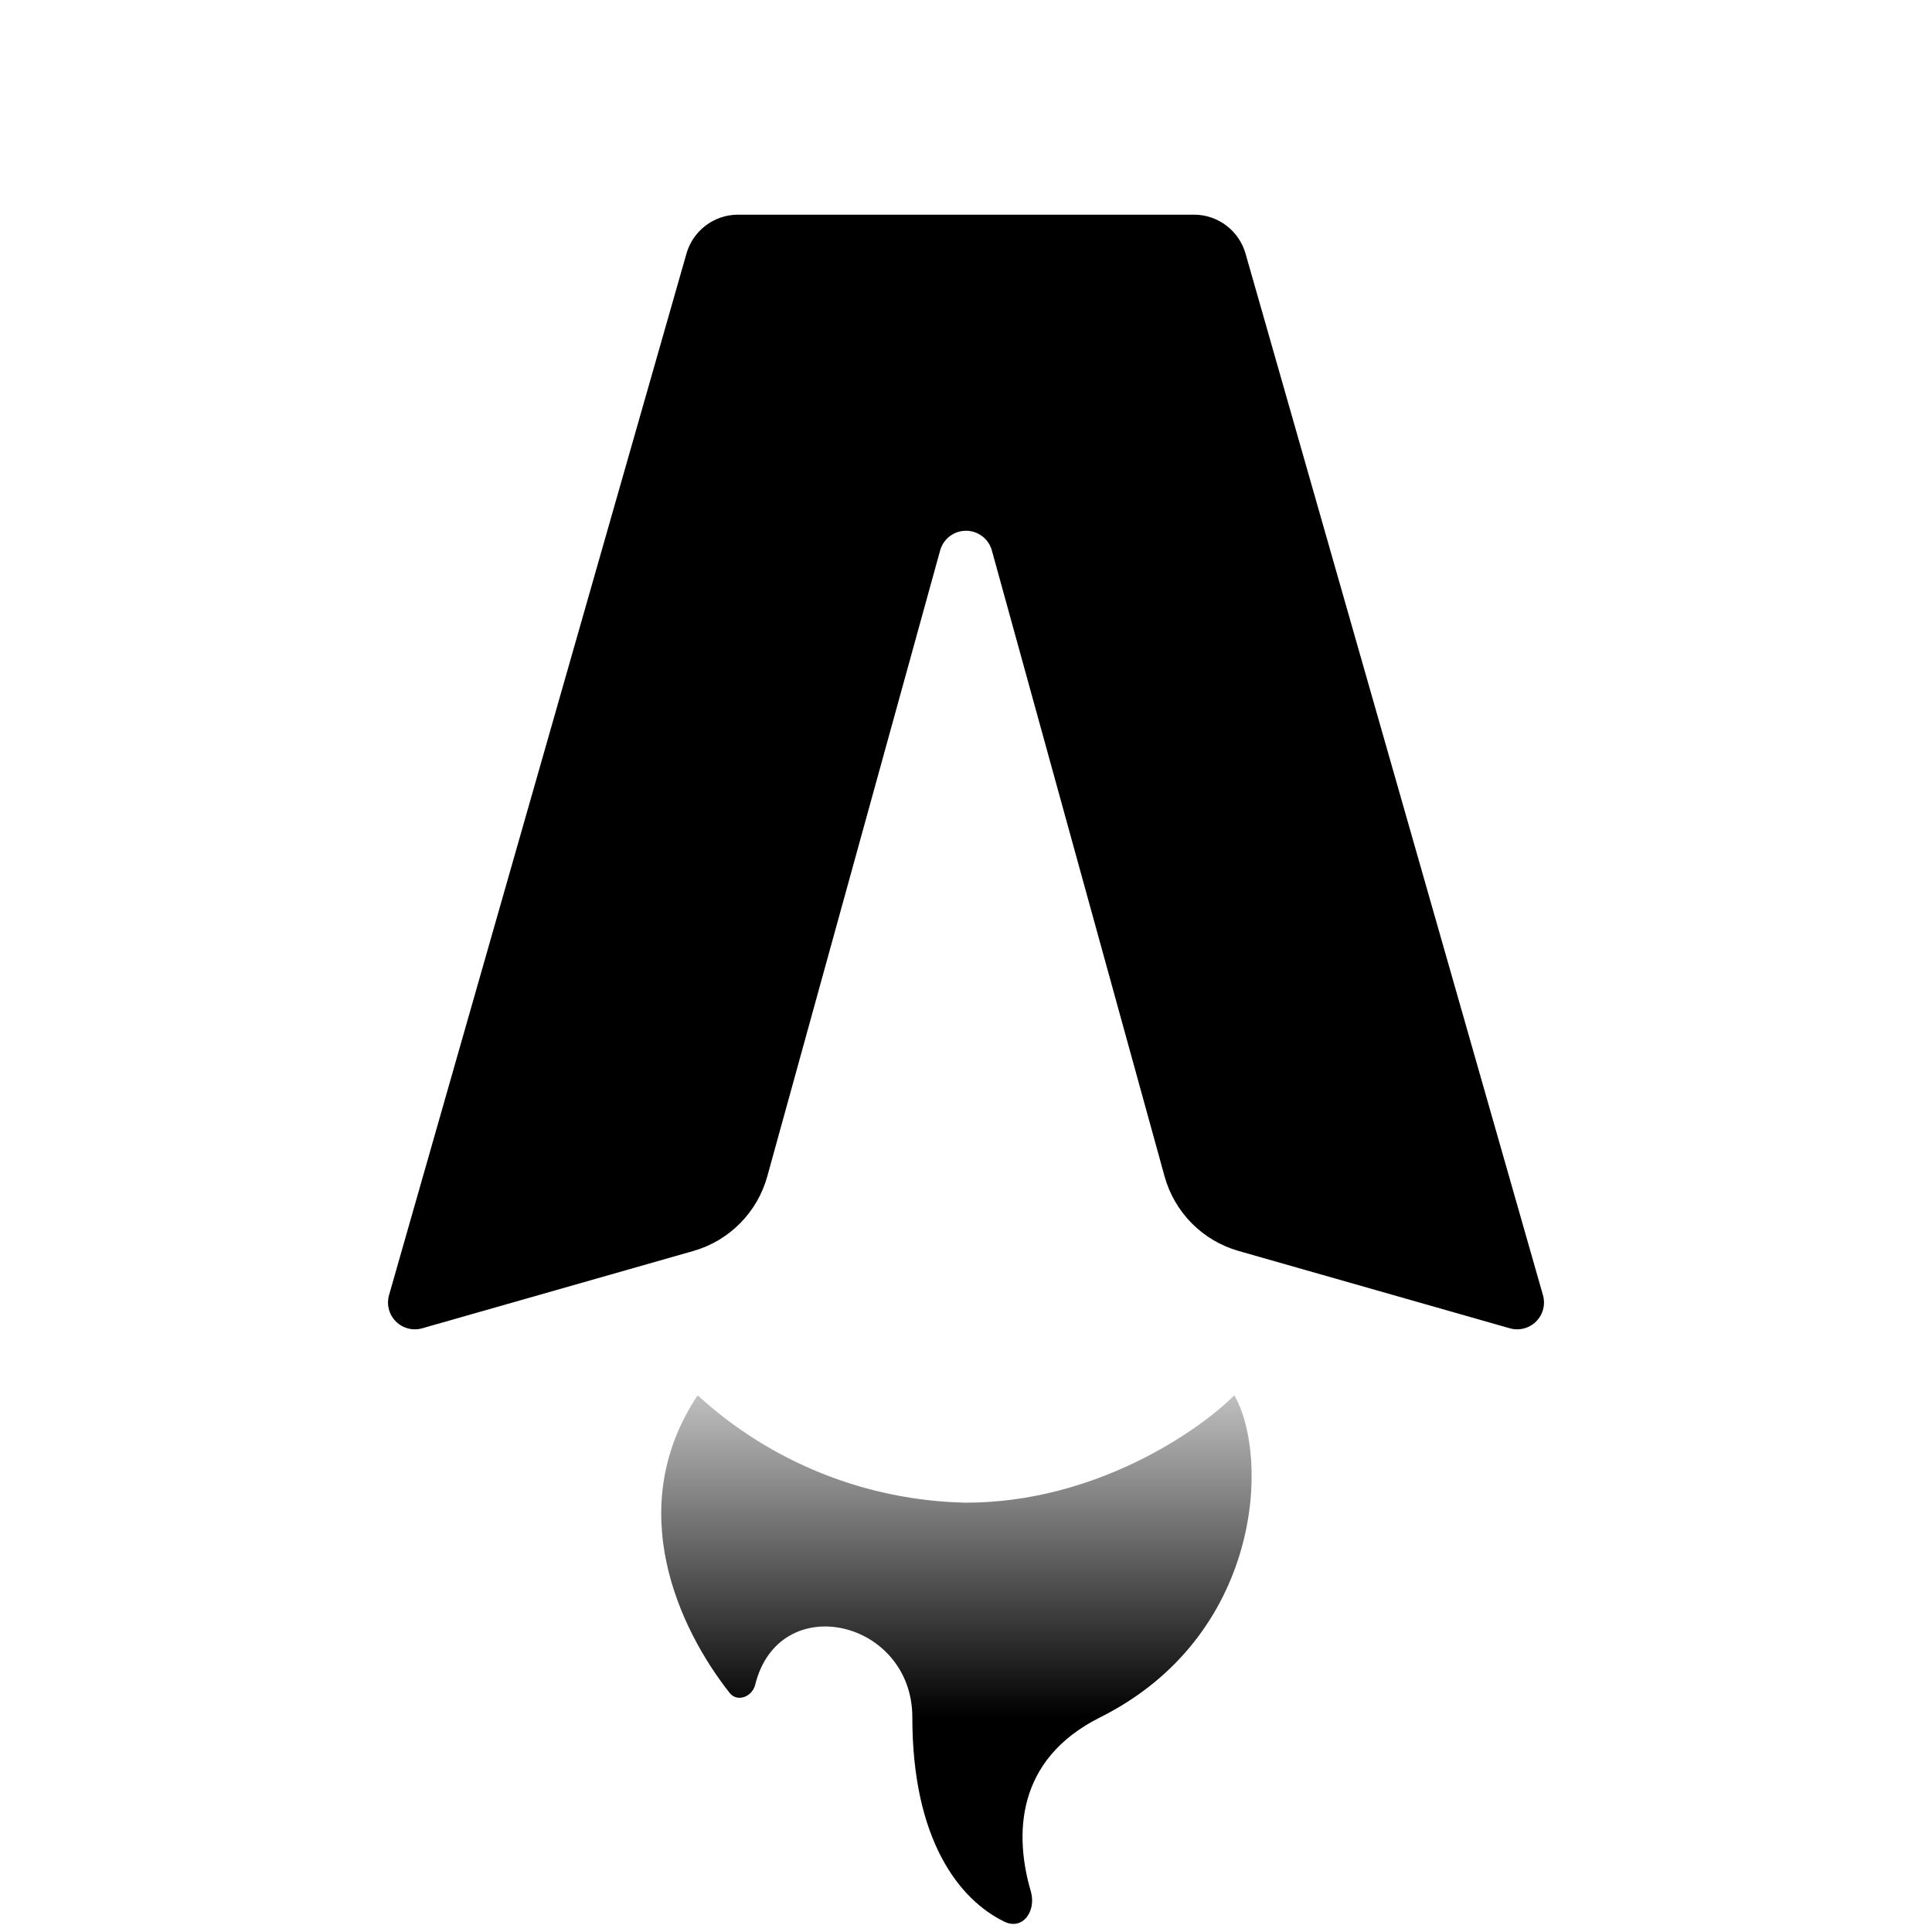
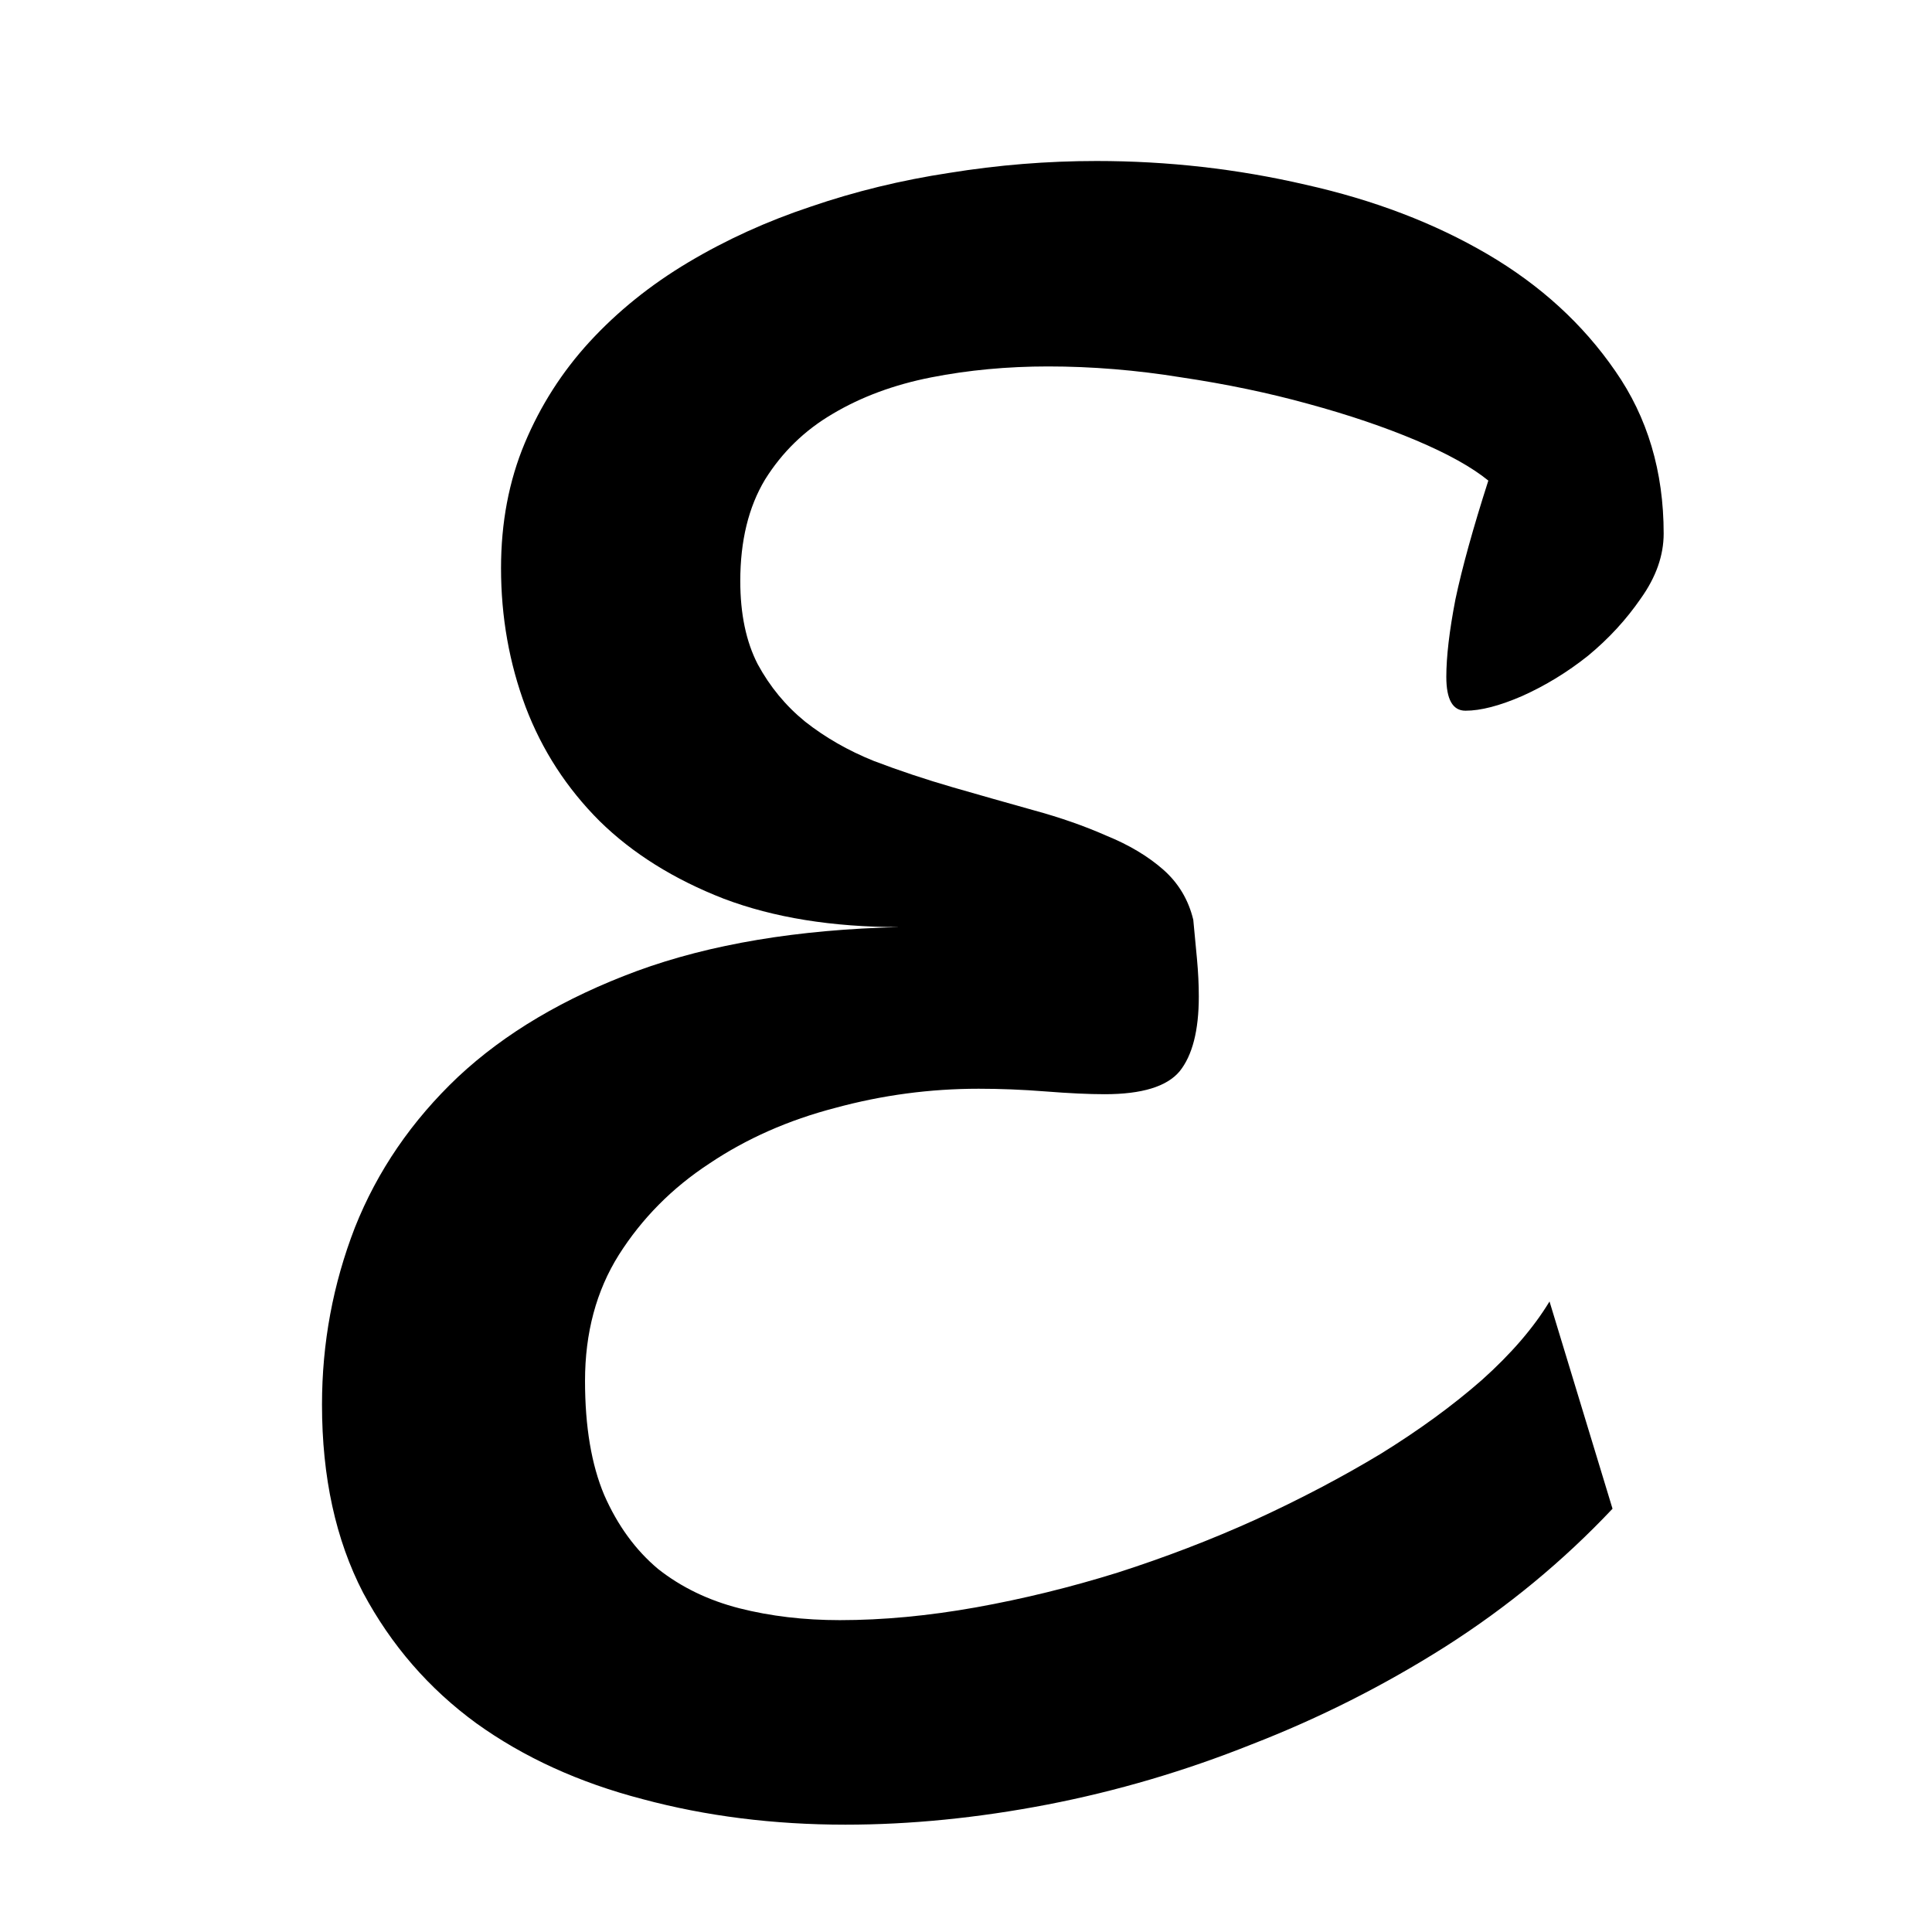
- <svg xmlns="http://www.w3.org/2000/svg" fill="none" viewBox="0 0 36 36">
-   <path fill="#000" d="M22.25 4h-8.5a1 1 0 0 0-.96.73l-5.54 19.4a.5.5 0 0 0 .62.62l5.05-1.44a2 2 0 0 0 1.38-1.4l3.22-11.66a.5.5 0 0 1 .96 0l3.22 11.67a2 2 0 0 0 1.38 1.39l5.05 1.44a.5.5 0 0 0 .62-.62l-5.54-19.4a1 1 0 0 0-.96-.73Z" />
-   <path fill="url(#gradient)" d="M18 28a7.63 7.63 0 0 1-5-2c-1.4 2.1-.35 4.35.6 5.55.14.17.41.07.47-.15.44-1.8 2.93-1.22 2.93.6 0 2.28.87 3.4 1.72 3.81.34.16.59-.2.49-.56-.31-1.05-.29-2.46 1.29-3.25 3-1.5 3.17-4.83 2.5-6-.67.67-2.6 2-5 2Z" />
-   <defs>
-     <linearGradient id="gradient" x1="16" x2="16" y1="32" y2="24" gradientUnits="userSpaceOnUse">
-       <stop stop-color="#000" />
-       <stop offset="1" stop-color="#000" stop-opacity="0" />
-     </linearGradient>
-   </defs>
+ <svg xmlns="http://www.w3.org/2000/svg" width="36" height="36" viewBox="0 0 36 36" fill="none">
+   <path d="M30.047 28.113C29.128 29.088 28.09 29.945 26.933 30.682C25.787 31.408 24.584 32.015 23.325 32.503C22.077 33.002 20.806 33.376 19.513 33.626C18.219 33.875 16.965 34 15.752 34C14.413 34 13.153 33.841 11.973 33.524C10.793 33.217 9.761 32.747 8.876 32.111C7.991 31.465 7.288 30.654 6.766 29.678C6.255 28.692 6 27.523 6 26.173C6 25.028 6.204 23.928 6.613 22.873C7.032 21.818 7.673 20.882 8.536 20.065C9.409 19.249 10.521 18.591 11.871 18.092C13.233 17.593 14.861 17.32 16.756 17.275C15.508 17.275 14.418 17.099 13.488 16.747C12.558 16.385 11.786 15.902 11.174 15.301C10.561 14.689 10.101 13.98 9.795 13.175C9.489 12.358 9.336 11.496 9.336 10.588C9.336 9.738 9.483 8.961 9.778 8.257C10.073 7.554 10.476 6.925 10.986 6.369C11.508 5.802 12.121 5.308 12.824 4.889C13.528 4.469 14.288 4.123 15.105 3.851C15.933 3.567 16.795 3.357 17.692 3.221C18.599 3.074 19.513 3 20.432 3C21.759 3 23.058 3.147 24.329 3.442C25.599 3.726 26.728 4.157 27.715 4.735C28.703 5.314 29.497 6.04 30.098 6.913C30.699 7.775 31 8.785 31 9.942C31 10.35 30.858 10.753 30.575 11.15C30.302 11.547 29.973 11.904 29.587 12.222C29.202 12.528 28.793 12.777 28.362 12.97C27.942 13.152 27.591 13.243 27.307 13.243C27.069 13.243 26.95 13.033 26.95 12.613C26.95 12.239 27.006 11.757 27.12 11.167C27.245 10.577 27.449 9.84 27.733 8.955C27.426 8.705 26.978 8.456 26.388 8.206C25.798 7.957 25.129 7.73 24.38 7.526C23.642 7.322 22.854 7.157 22.014 7.032C21.175 6.896 20.346 6.828 19.53 6.828C18.77 6.828 18.043 6.896 17.351 7.032C16.659 7.168 16.047 7.395 15.513 7.713C14.991 8.019 14.572 8.428 14.254 8.938C13.948 9.448 13.794 10.078 13.794 10.827C13.794 11.439 13.902 11.955 14.118 12.375C14.345 12.794 14.64 13.152 15.003 13.447C15.377 13.742 15.803 13.986 16.279 14.178C16.756 14.36 17.249 14.524 17.76 14.672C18.27 14.819 18.77 14.961 19.257 15.097C19.756 15.233 20.21 15.392 20.619 15.573C21.039 15.744 21.39 15.954 21.674 16.203C21.958 16.453 22.145 16.765 22.235 17.139C22.258 17.377 22.281 17.621 22.304 17.87C22.326 18.109 22.338 18.341 22.338 18.568C22.338 19.203 22.218 19.668 21.98 19.963C21.742 20.247 21.277 20.389 20.585 20.389C20.29 20.389 19.921 20.372 19.479 20.337C19.047 20.303 18.633 20.287 18.236 20.287C17.329 20.287 16.438 20.406 15.564 20.644C14.691 20.871 13.908 21.217 13.216 21.682C12.524 22.135 11.962 22.703 11.531 23.383C11.111 24.052 10.901 24.835 10.901 25.731C10.901 26.582 11.02 27.291 11.259 27.858C11.508 28.425 11.843 28.884 12.263 29.236C12.694 29.576 13.199 29.82 13.777 29.968C14.356 30.115 14.98 30.189 15.649 30.189C16.455 30.189 17.3 30.109 18.185 29.951C19.07 29.792 19.949 29.576 20.823 29.304C21.708 29.02 22.565 28.692 23.393 28.317C24.232 27.932 25.009 27.523 25.724 27.092C26.439 26.65 27.069 26.191 27.613 25.714C28.158 25.226 28.578 24.739 28.873 24.251L30.047 28.113Z" fill="black" />
  <style>
    @media (prefers-color-scheme:dark){:root{filter:invert(100%)}}
  </style>
</svg>
